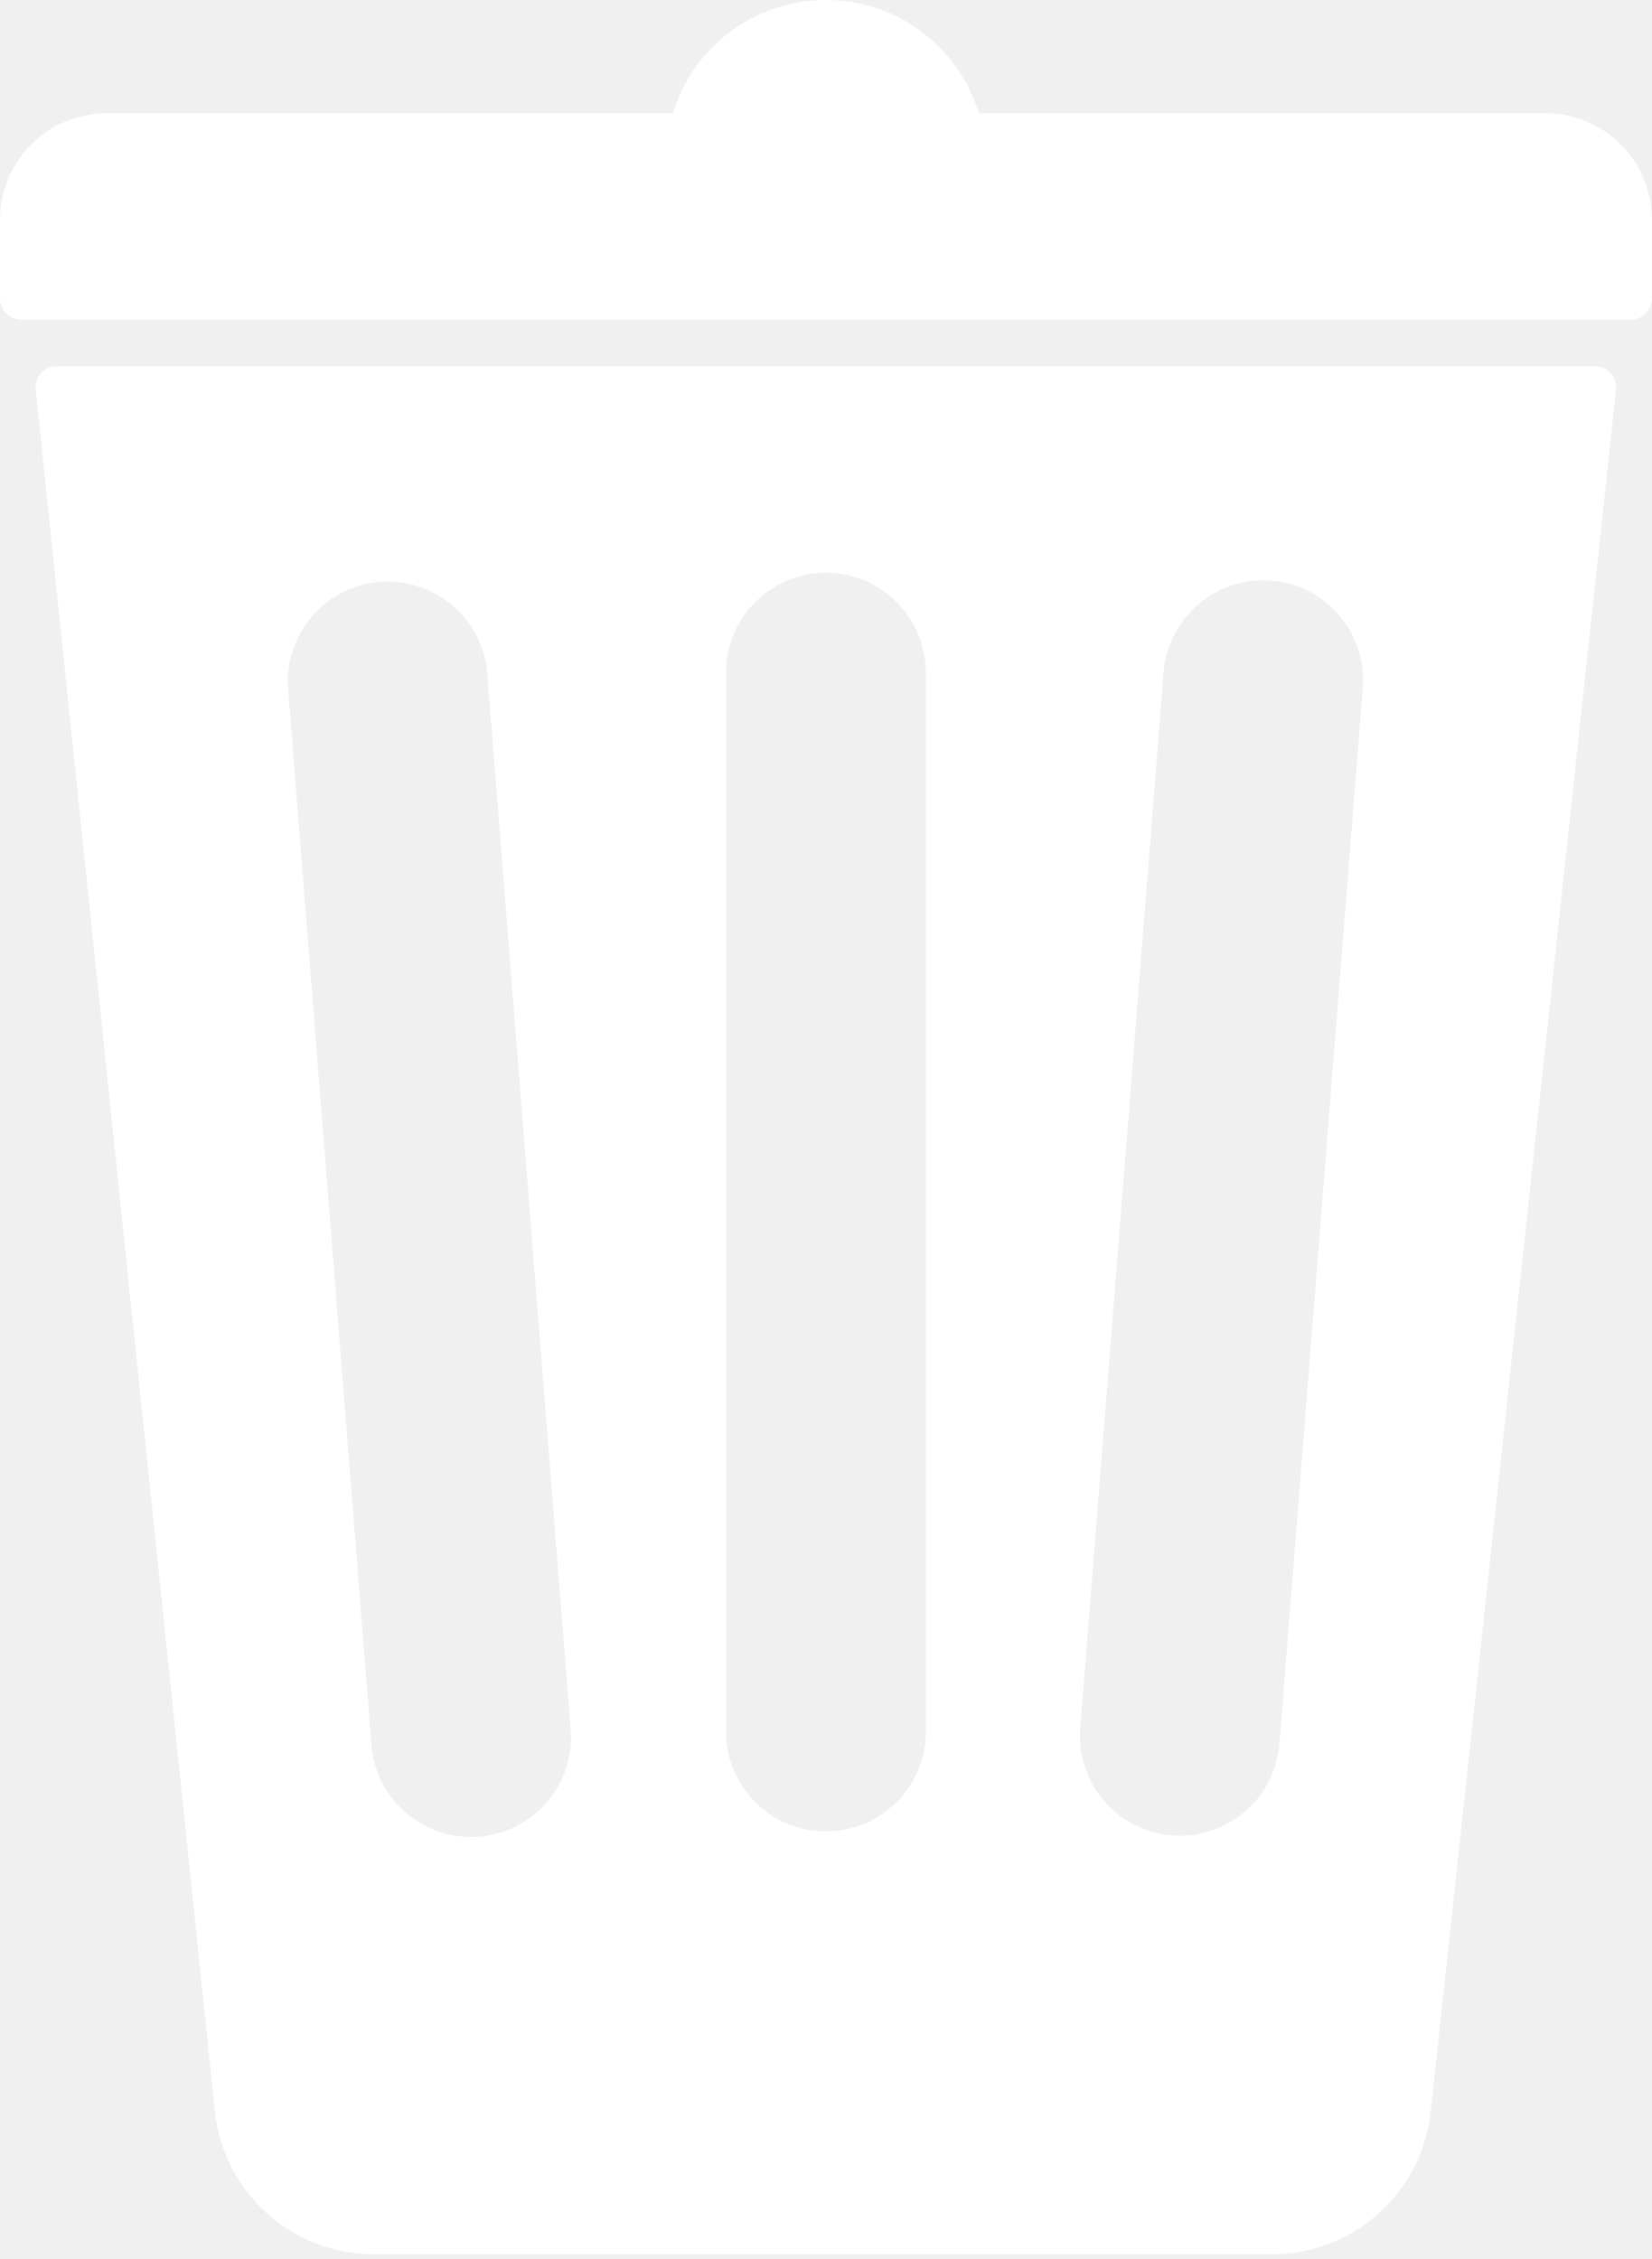
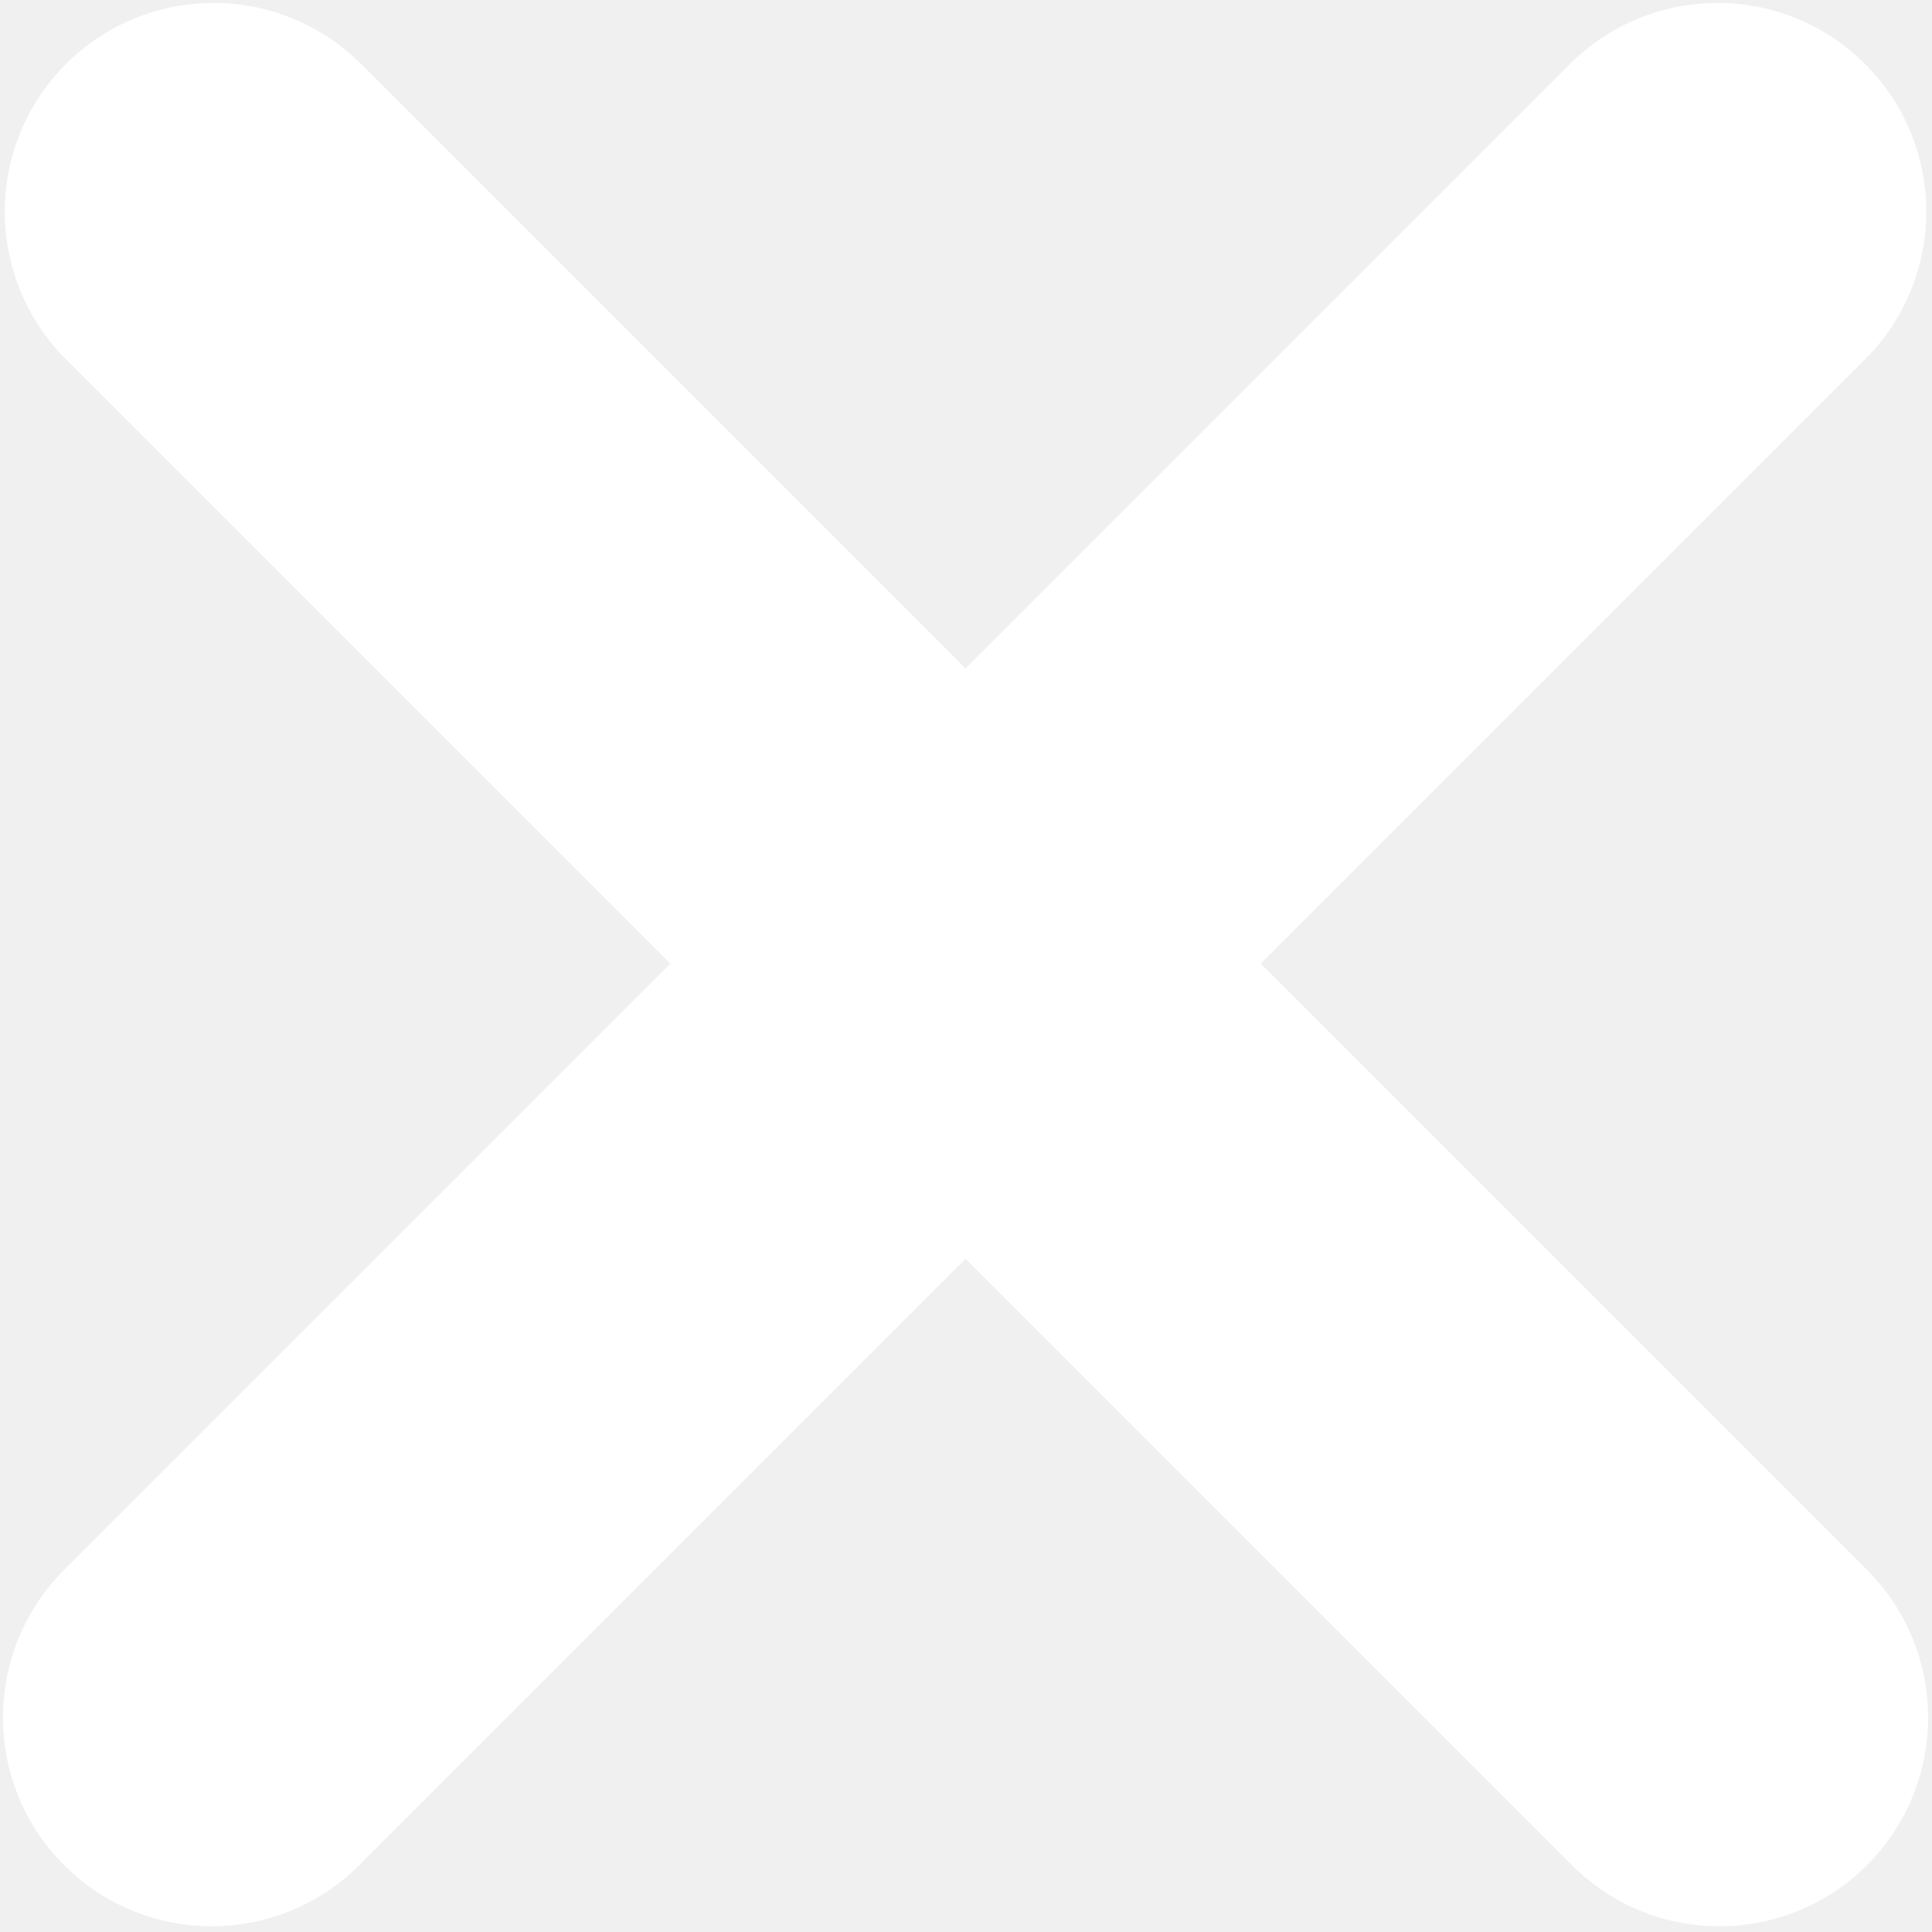
- <svg xmlns="http://www.w3.org/2000/svg" width="310" height="424" viewBox="0 0 310 424" fill="none">
-   <path fill-rule="evenodd" clip-rule="evenodd" d="M126.296 21.25C130.041 8.95 141.475 0 155 0C168.525 0 179.959 8.95 183.704 21.25H290C301.046 21.25 310 30.204 310 41.25V56C310 58.209 308.209 60 306 60H155H4C1.791 60 0 58.209 0 56V41.25C0 30.204 8.954 21.25 20 21.25H126.296Z" fill="white" />
-   <path fill-rule="evenodd" clip-rule="evenodd" d="M10.688 68.75C8.315 68.75 6.464 70.804 6.709 73.164L40.327 396.23C41.917 411.514 54.799 423.125 70.165 423.125H238.679C254.006 423.125 266.868 411.573 268.507 396.334L303.274 73.178C303.528 70.813 301.675 68.75 299.297 68.75H10.688ZM155 107.5C144.645 107.5 136.25 115.895 136.25 126.25V325C136.25 335.355 144.645 343.75 155 343.75C165.355 343.75 173.75 335.355 173.75 325V126.25C173.75 115.895 165.355 107.5 155 107.5ZM91.453 126.438C90.638 116.115 81.608 108.407 71.285 109.222C60.962 110.037 53.254 119.067 54.069 129.39L69.715 327.523C70.53 337.846 79.559 345.554 89.882 344.739C100.206 343.924 107.913 334.894 107.098 324.571L91.453 126.438ZM238.539 108.976C228.216 108.161 219.187 115.869 218.372 126.192L202.726 324.325C201.911 334.648 209.619 343.678 219.942 344.493C230.265 345.308 239.295 337.6 240.11 327.277L255.755 129.144C256.57 118.821 248.863 109.791 238.539 108.976Z" fill="white" />
+ <svg xmlns="http://www.w3.org/2000/svg" width="324" height="324" viewBox="0 0 324 324" fill="none">
+   <path d="M263.288 10.749C276.956 -2.92 299.117 -2.919 312.785 10.749C326.454 24.417 326.454 46.578 312.785 60.246L211.42 161.61L313.098 263.288C326.766 276.956 326.766 299.117 313.098 312.785C299.429 326.453 277.268 326.453 263.6 312.785L161.923 211.108L60.247 312.785C46.579 326.453 24.417 326.453 10.749 312.785C-2.919 299.117 -2.919 276.956 10.749 263.288L112.425 161.611L11.06 60.247C-2.608 46.578 -2.608 24.417 11.06 10.749C24.729 -2.92 46.89 -2.92 60.559 10.749L161.923 112.113L263.288 10.749Z" fill="white" />
</svg>
